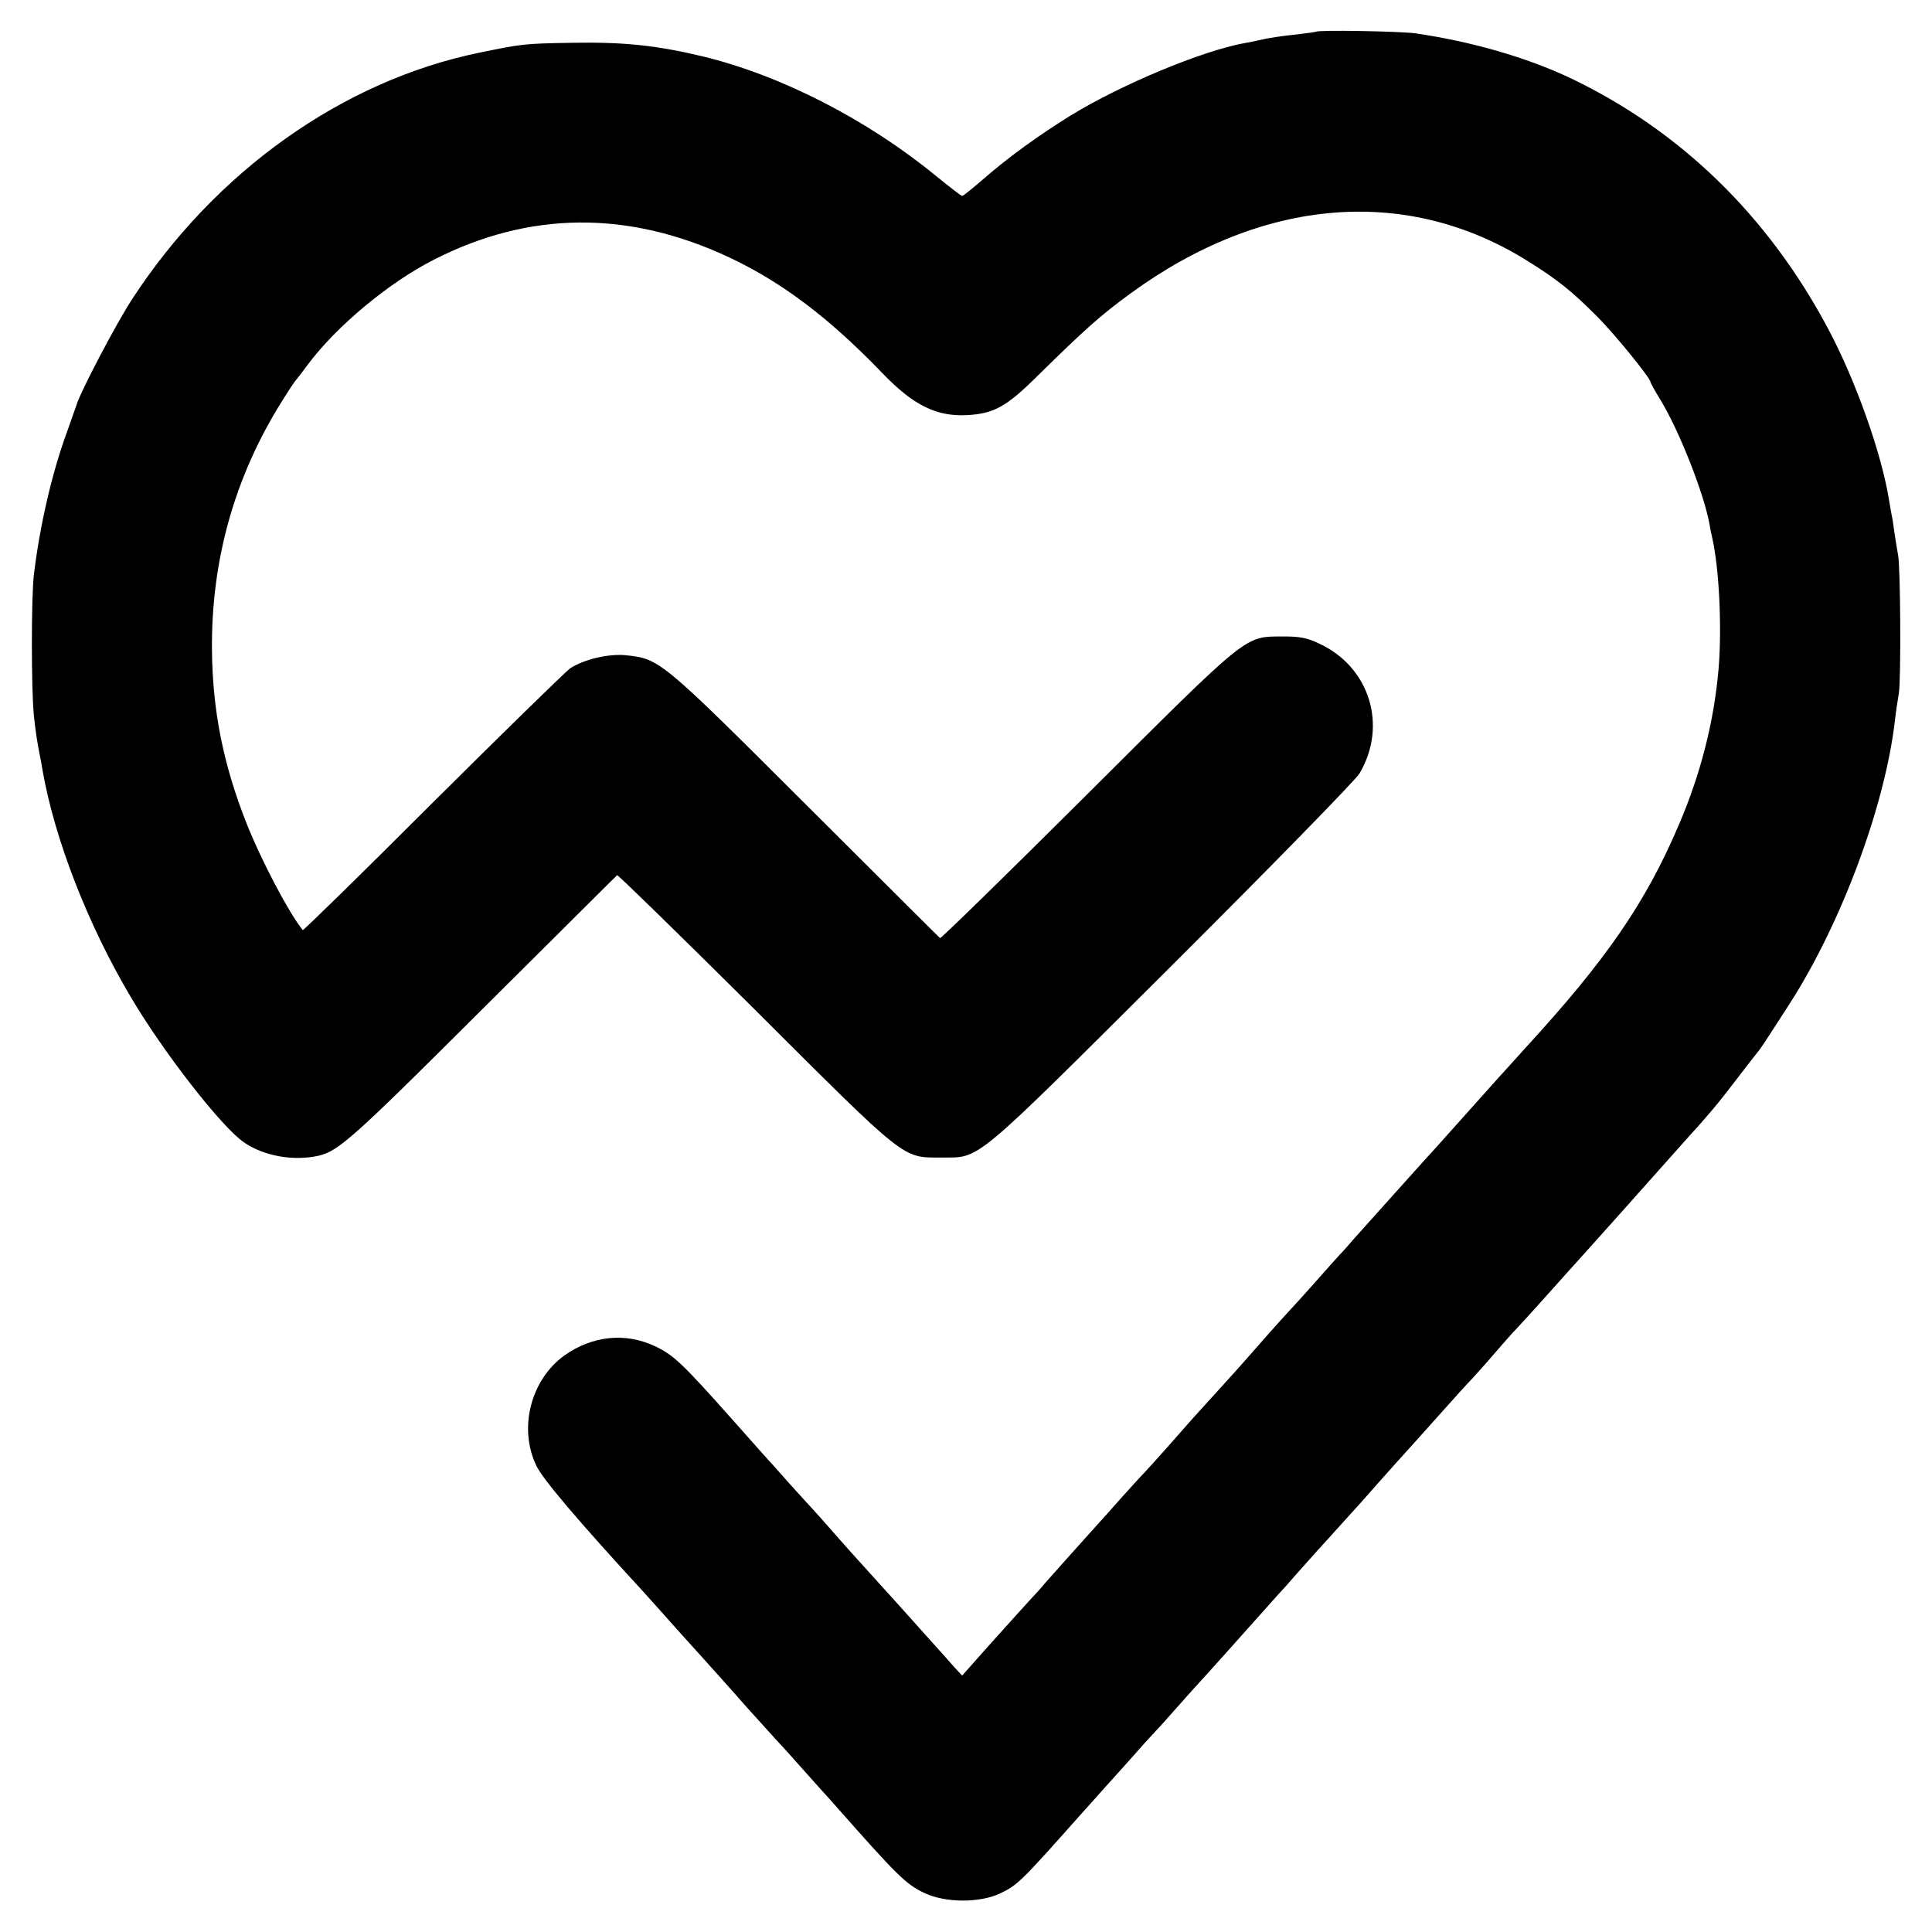
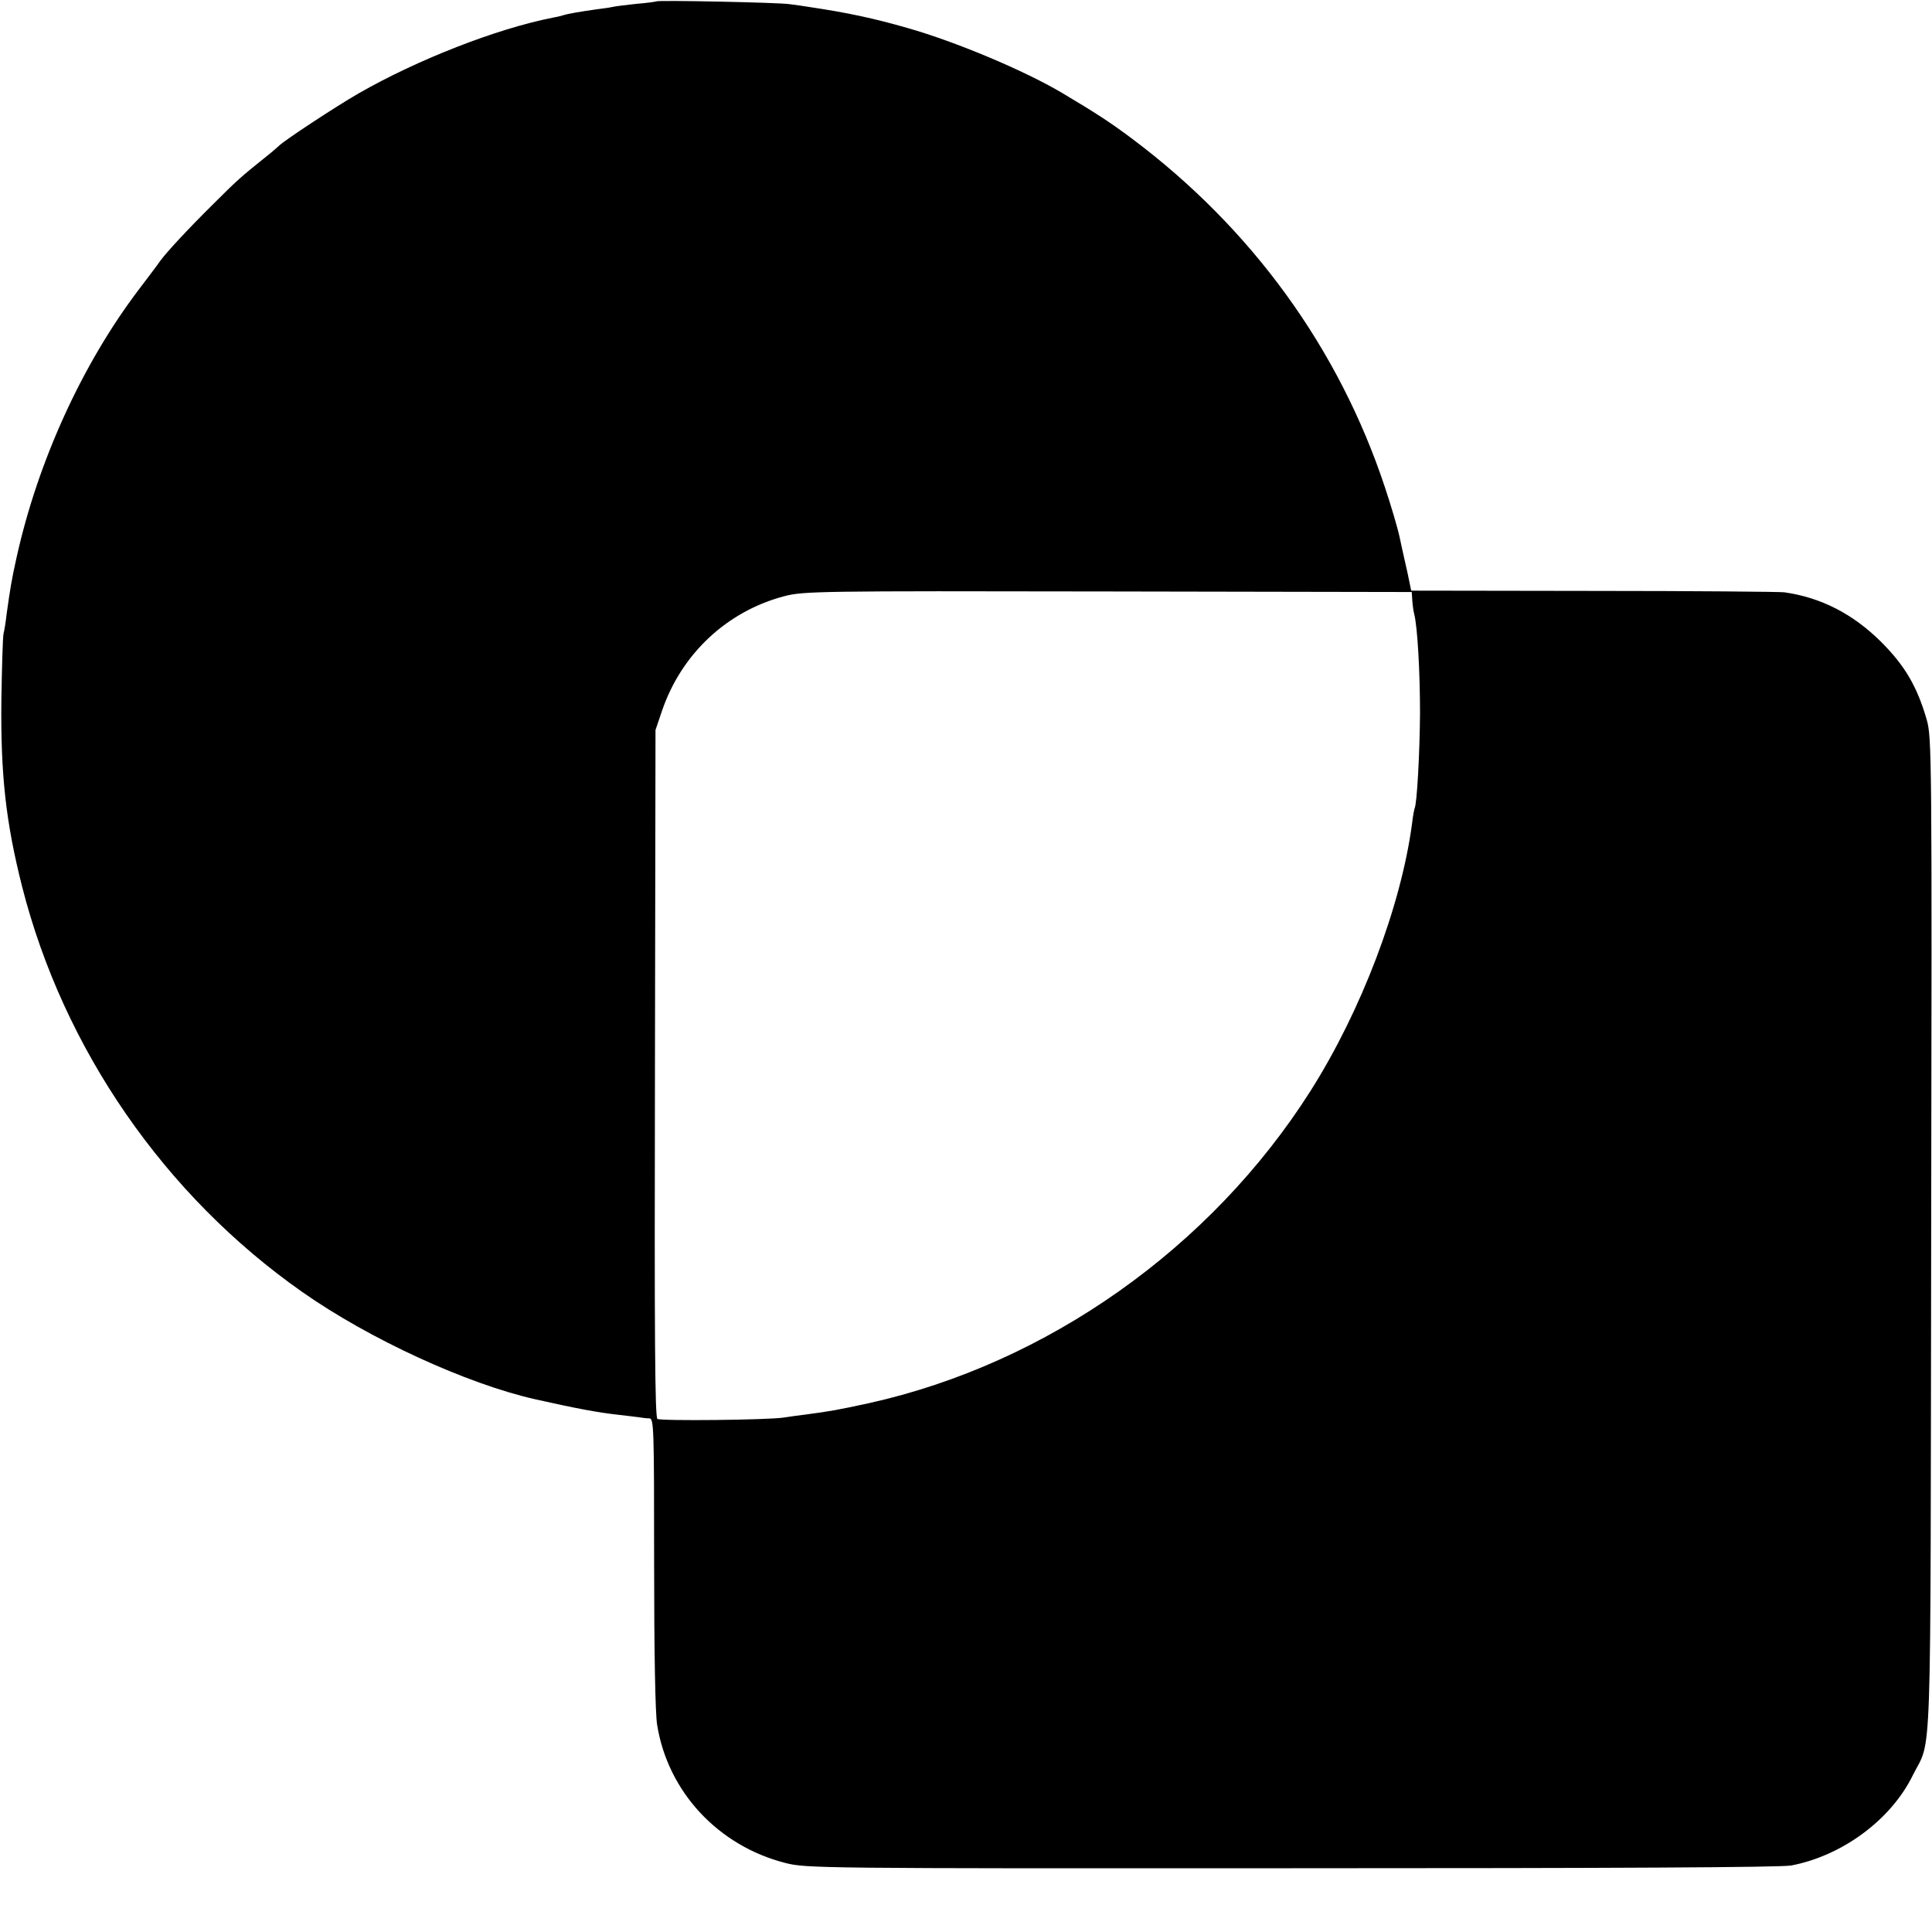
<svg xmlns="http://www.w3.org/2000/svg" version="1.0" width="700pt" height="700pt" viewBox="0 0 700 700" preserveAspectRatio="xMidYMid meet">
  <g transform="translate(0,700) scale(0.1,-0.1)" fill="#000000" stroke="none">
-     <path d="M4768 6885 c-2 -1 -30 -5 -63 -9 -66 -7 -107 -13 -145 -22 -14 -3 -36 -8 -50 -10 -155 -28 -449 -151 -630 -262 -118 -73 -227 -152 -321 -234 -37 -32 -69 -58 -73 -58 -3 0 -45 32 -94 72 -250 205 -562 365 -847 434 -168 40 -285 52 -470 49 -179 -3 -182 -4 -339 -36 -495 -102 -956 -430 -1258 -894 -55 -84 -187 -335 -200 -380 -4 -11 -20 -57 -36 -102 -54 -148 -97 -334 -119 -513 -10 -82 -10 -422 0 -515 6 -57 13 -102 22 -145 1 -3 5 -25 9 -50 43 -247 163 -558 319 -821 117 -199 330 -473 411 -528 72 -50 181 -69 272 -48 71 17 126 66 592 531 266 264 485 483 488 485 2 3 226 -216 497 -485 554 -553 535 -538 677 -538 145 1 105 -32 838 698 359 358 664 670 678 694 102 173 37 385 -146 470 -44 21 -70 26 -130 26 -143 -1 -119 18 -712 -573 -290 -289 -530 -523 -532 -520 -3 2 -222 221 -488 486 -525 524 -528 526 -651 539 -63 6 -152 -15 -202 -48 -16 -12 -240 -230 -497 -486 -257 -257 -469 -464 -471 -462 -49 60 -151 253 -205 390 -83 211 -122 405 -124 625 -3 325 82 628 254 902 23 37 45 70 48 73 3 3 24 30 46 60 104 139 293 296 454 378 347 178 707 181 1073 9 191 -90 363 -220 556 -421 111 -115 195 -156 305 -150 97 5 143 31 252 139 177 174 231 222 339 301 479 350 1003 393 1442 117 107 -67 157 -107 249 -199 64 -64 194 -224 194 -238 0 -3 17 -34 38 -68 68 -113 156 -337 176 -448 2 -14 7 -36 10 -50 25 -111 35 -323 23 -470 -16 -192 -65 -384 -144 -568 -120 -282 -263 -490 -559 -812 -22 -25 -65 -72 -95 -105 -82 -92 -194 -217 -220 -246 -39 -42 -241 -268 -304 -338 -16 -19 -39 -45 -51 -57 -12 -13 -52 -58 -90 -101 -38 -43 -81 -90 -95 -105 -24 -25 -112 -125 -162 -182 -10 -12 -51 -57 -90 -100 -85 -94 -73 -79 -171 -191 -44 -50 -89 -99 -100 -111 -12 -12 -50 -54 -86 -94 -36 -41 -69 -78 -75 -84 -30 -33 -175 -195 -196 -219 -13 -16 -40 -46 -59 -66 -19 -21 -82 -90 -140 -155 l-104 -117 -26 28 c-14 16 -63 71 -110 123 -47 52 -89 100 -95 106 -44 49 -162 179 -170 188 -5 6 -44 49 -85 96 -41 47 -78 87 -81 90 -3 3 -29 32 -59 65 -29 33 -71 80 -94 105 -22 25 -72 81 -111 125 -184 207 -215 236 -283 268 -107 50 -227 37 -327 -34 -122 -88 -167 -263 -102 -399 23 -49 153 -202 386 -455 25 -28 64 -71 86 -96 22 -25 74 -83 116 -129 42 -47 121 -134 174 -195 54 -60 101 -112 104 -115 3 -3 42 -45 86 -95 44 -49 82 -92 85 -95 3 -3 23 -25 45 -50 225 -255 258 -288 325 -319 76 -36 201 -36 274 -1 63 30 76 43 291 285 39 43 77 86 85 95 8 9 49 54 90 100 41 47 82 92 90 100 8 8 49 53 90 100 41 46 82 92 90 100 8 9 49 54 90 100 157 176 174 195 184 206 6 6 36 39 66 74 30 34 64 72 75 84 11 12 55 60 97 107 42 46 85 94 95 106 10 12 51 57 89 100 39 43 111 123 160 178 49 55 102 114 119 131 16 18 49 54 71 80 23 27 55 63 70 80 32 34 71 76 194 214 47 52 87 97 90 100 4 4 172 192 365 409 17 18 39 43 50 56 37 42 60 70 125 155 36 47 67 87 70 90 5 5 22 30 114 173 187 291 346 716 382 1029 3 29 10 73 14 97 8 47 6 460 -3 501 -3 14 -8 47 -12 73 -4 27 -8 59 -11 70 -2 12 -7 38 -10 57 -27 168 -121 433 -221 620 -217 408 -535 717 -933 907 -159 75 -356 132 -560 162 -58 8 -354 13 -362 6z" />
+     <path d="M2378 6995 c-1 -1 -34 -6 -73 -9 -38 -4 -77 -9 -85 -11 -8 -2 -35 -6 -60 -9 -56 -8 -100 -15 -122 -22 -9 -3 -25 -6 -35 -8 -204 -40 -490 -152 -703 -274 -82 -47 -275 -174 -290 -191 -3 -3 -27 -24 -55 -46 -82 -66 -94 -76 -184 -166 -90 -89 -166 -171 -191 -205 -8 -12 -43 -58 -77 -103 -205 -270 -366 -623 -443 -971 -19 -85 -23 -113 -36 -205 -3 -27 -8 -59 -11 -70 -3 -11 -6 -119 -8 -240 -3 -273 16 -443 75 -677 150 -589 516 -1119 1015 -1469 242 -170 596 -333 845 -389 151 -34 228 -48 300 -56 30 -3 64 -8 75 -9 11 -2 28 -4 38 -4 16 -1 17 -33 17 -523 0 -317 4 -548 11 -588 39 -242 221 -438 465 -500 75 -19 119 -20 1833 -19 1163 0 1775 3 1811 10 184 35 361 165 440 326 71 143 64 -38 67 1958 3 1749 2 1802 -16 1867 -35 121 -79 196 -166 283 -102 101 -217 160 -350 179 -16 2 -328 5 -691 5 l-661 1 -13 63 c-8 34 -14 64 -15 67 -1 3 -7 32 -14 64 -7 33 -31 114 -53 180 -167 504 -483 939 -917 1264 -83 62 -130 92 -254 166 -139 82 -385 185 -557 234 -125 36 -219 56 -360 77 -19 3 -51 8 -70 10 -38 6 -476 15 -482 10z m2739 -2170 c1 -16 4 -39 7 -50 12 -47 21 -211 21 -360 -1 -142 -11 -331 -20 -345 -1 -3 -6 -27 -9 -55 -40 -299 -184 -678 -368 -968 -361 -569 -955 -988 -1600 -1131 -111 -24 -137 -29 -228 -41 -25 -3 -61 -8 -80 -11 -57 -9 -445 -13 -458 -5 -9 5 -11 292 -9 1252 l2 1244 23 68 c70 207 235 362 444 417 70 18 121 19 1173 17 l1100 -2 2 -30z" />
  </g>
</svg>
